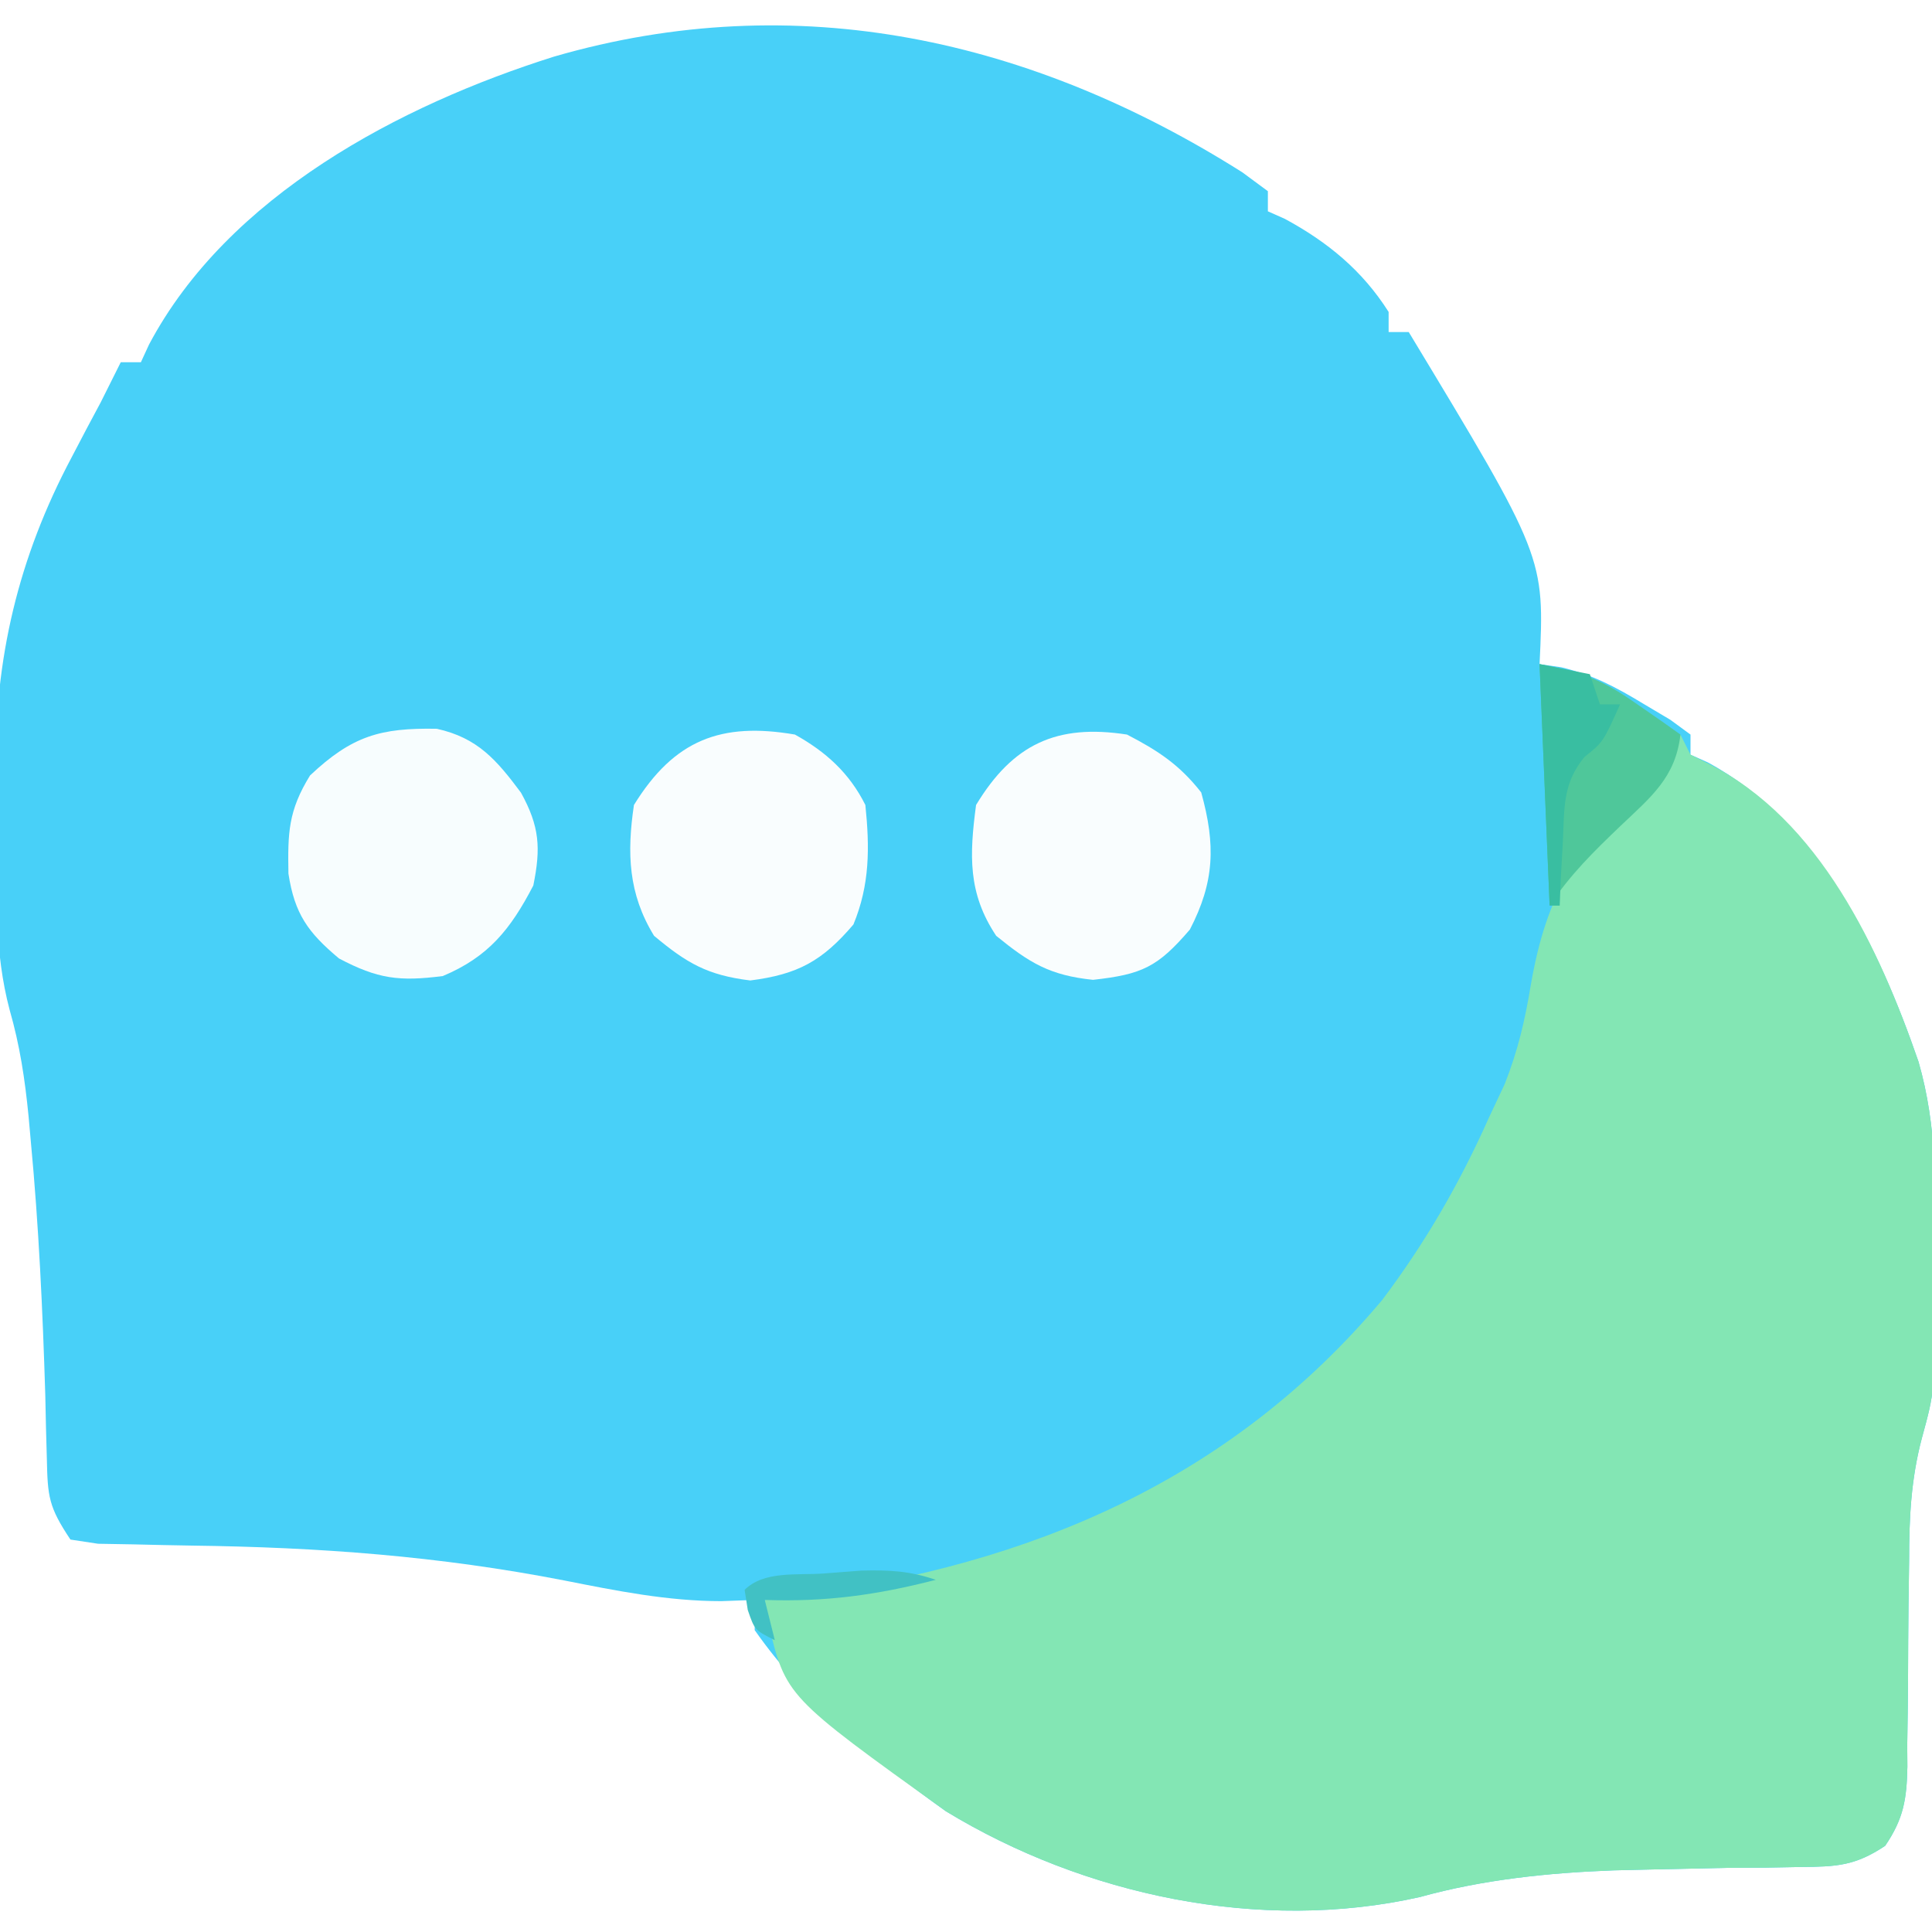
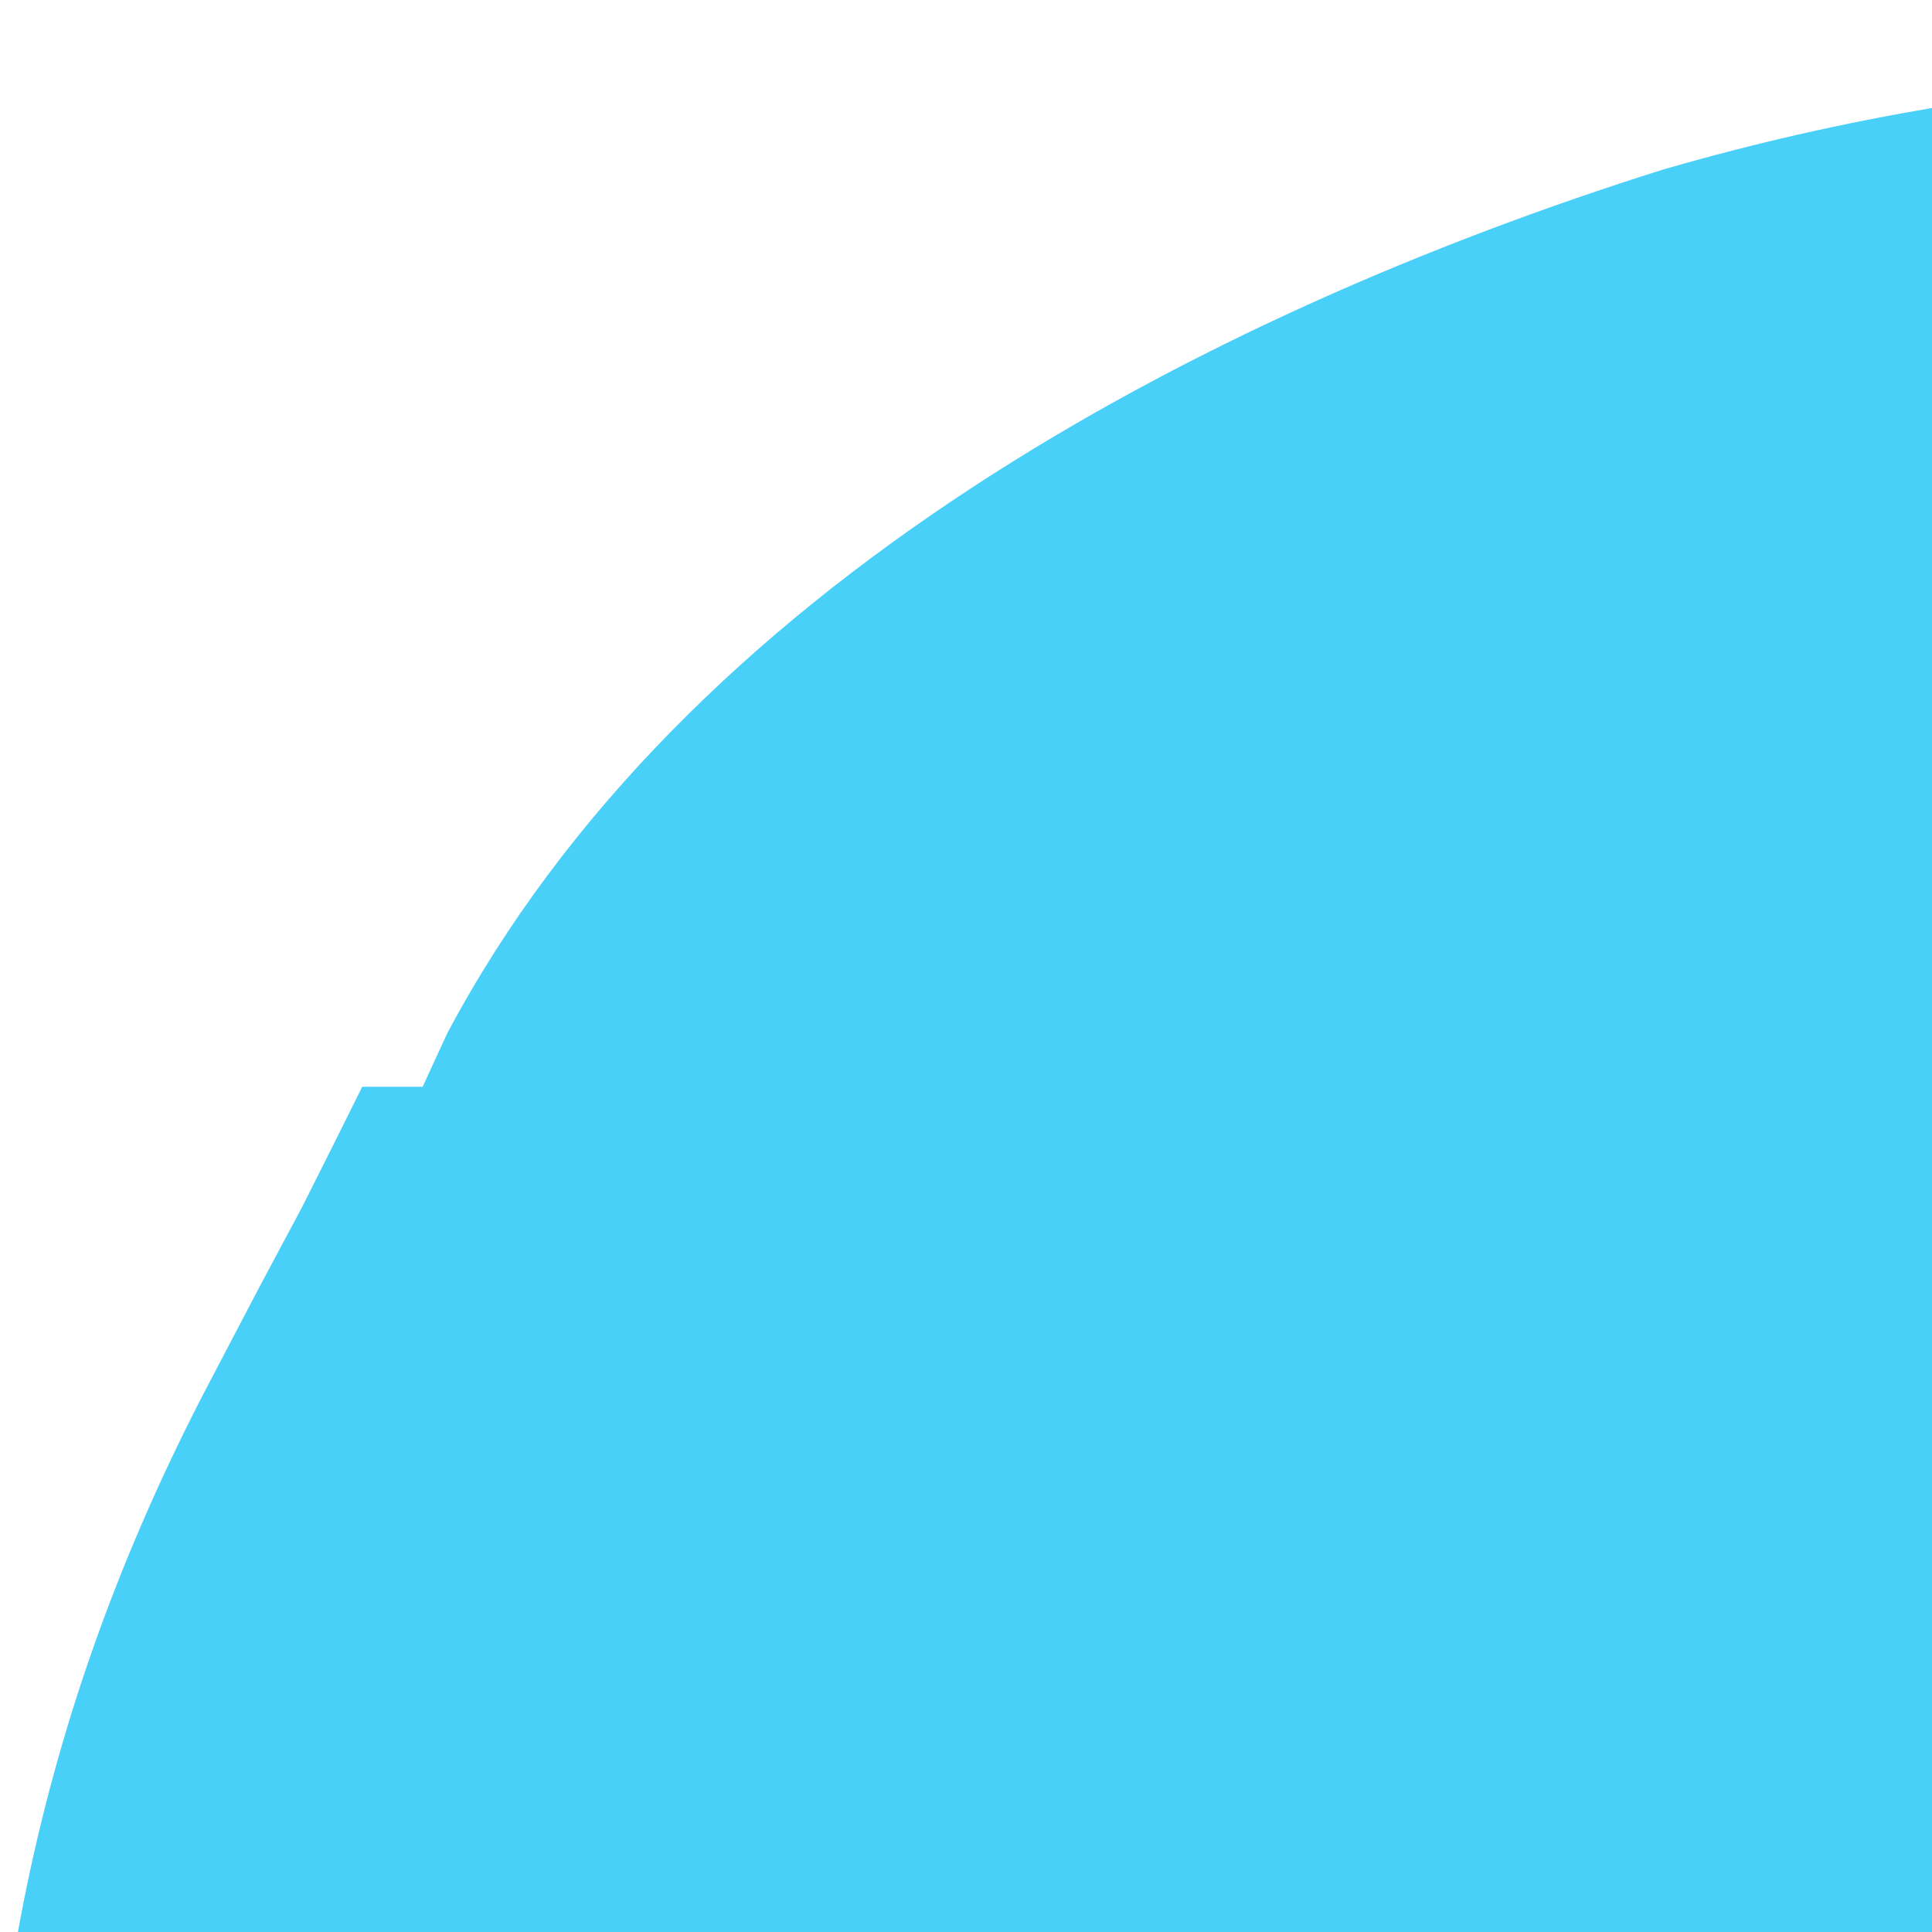
- <svg xmlns="http://www.w3.org/2000/svg" version="1.1" width="192" height="192">
+ <svg xmlns="http://www.w3.org/2000/svg" version="1.1" width="64" height="64">
  <path d="M0 0 C0.838 0.619 1.676 1.238 2.539 1.875 C2.539 2.535 2.539 3.195 2.539 3.875 C3.096 4.122 3.653 4.37 4.227 4.625 C8.486 6.928 11.937 9.766 14.539 13.875 C14.539 14.535 14.539 15.195 14.539 15.875 C15.199 15.875 15.859 15.875 16.539 15.875 C30.046 38.23 30.046 38.23 29.539 48.875 C30.254 48.979 30.97 49.084 31.707 49.191 C34.851 49.95 37.091 51.14 39.852 52.812 C40.735 53.337 41.618 53.862 42.527 54.402 C43.191 54.888 43.855 55.374 44.539 55.875 C44.539 56.535 44.539 57.195 44.539 57.875 C45.096 58.123 45.653 58.37 46.227 58.625 C57.306 64.614 63.228 76.901 67.195 88.375 C69.072 94.87 68.941 101.288 68.852 108 C68.855 109.223 68.858 110.447 68.861 111.707 C68.805 121.134 68.805 121.134 67.537 125.78 C66.454 129.838 66.26 133.768 66.266 137.953 C66.245 139.458 66.225 140.964 66.203 142.469 C66.18 144.808 66.164 147.147 66.158 149.486 C66.149 151.767 66.115 154.047 66.078 156.328 C66.083 157.026 66.088 157.724 66.093 158.443 C66.028 161.68 65.717 163.613 63.882 166.313 C60.911 168.294 59.074 168.387 55.516 168.414 C54.335 168.436 53.155 168.458 51.939 168.48 C50.694 168.487 49.448 168.493 48.164 168.5 C45.625 168.549 43.086 168.604 40.547 168.664 C39.333 168.693 38.119 168.721 36.868 168.751 C30.419 168.991 23.906 169.664 17.67 171.394 C1.745 174.992 -15.761 171.204 -29.461 162.875 C-36.509 157.865 -43.465 152.004 -48.461 144.875 C-48.461 143.885 -48.461 142.895 -48.461 141.875 C-49.555 141.915 -50.65 141.955 -51.777 141.996 C-57.113 141.995 -62.18 140.97 -67.398 139.938 C-79.851 137.515 -91.711 136.64 -104.414 136.474 C-106.356 136.446 -108.297 136.399 -110.238 136.352 C-111.385 136.332 -112.533 136.312 -113.715 136.292 C-114.621 136.154 -115.527 136.017 -116.461 135.875 C-118.626 132.628 -118.726 131.617 -118.805 127.852 C-118.833 126.84 -118.861 125.829 -118.89 124.787 C-118.914 123.702 -118.937 122.618 -118.961 121.5 C-119.22 113.078 -119.607 104.703 -120.398 96.312 C-120.473 95.476 -120.548 94.64 -120.625 93.778 C-120.989 90.097 -121.481 86.806 -122.504 83.234 C-124.026 77.517 -123.833 71.62 -123.832 65.741 C-123.836 63.709 -123.872 61.678 -123.91 59.646 C-124.008 48.32 -121.652 38.318 -116.336 28.312 C-115.838 27.362 -115.341 26.412 -114.828 25.434 C-114.151 24.167 -114.151 24.167 -113.461 22.875 C-112.79 21.544 -112.121 20.211 -111.461 18.875 C-110.801 18.875 -110.141 18.875 -109.461 18.875 C-109.192 18.291 -108.922 17.707 -108.645 17.105 C-100.791 2.306 -83.698 -6.677 -68.398 -11.5 C-44.225 -18.511 -20.881 -13.196 0 0 Z " fill="#48D0F8" transform="translate(123.4609,17.125)" />
  <path d="M0 0 C0.495 0.99 0.495 0.99 1 2 C1.577 2.289 2.155 2.578 2.75 2.875 C13.853 8.427 19.786 21.304 23.656 32.5 C25.533 38.995 25.401 45.413 25.312 52.125 C25.316 53.348 25.319 54.572 25.322 55.832 C25.266 65.259 25.266 65.259 23.998 69.905 C22.915 73.963 22.721 77.893 22.727 82.078 C22.706 83.583 22.685 85.089 22.664 86.594 C22.641 88.933 22.625 91.272 22.619 93.611 C22.61 95.892 22.576 98.172 22.539 100.453 C22.544 101.151 22.549 101.849 22.554 102.568 C22.489 105.805 22.178 107.738 20.343 110.438 C17.372 112.419 15.535 112.512 11.977 112.539 C10.796 112.561 9.616 112.583 8.4 112.605 C7.155 112.612 5.909 112.618 4.625 112.625 C2.086 112.674 -0.453 112.729 -2.992 112.789 C-4.813 112.832 -4.813 112.832 -6.671 112.876 C-13.12 113.116 -19.633 113.789 -25.869 115.519 C-41.786 119.115 -59.311 115.337 -73 107 C-88.899 95.59 -88.899 95.59 -90.648 88.297 C-90.822 87.16 -90.822 87.16 -91 86 C-89.814 85.853 -88.628 85.706 -87.406 85.555 C-64.584 82.491 -44.744 74.153 -29.645 56.199 C-25.337 50.486 -21.906 44.53 -19 38 C-18.491 36.917 -17.982 35.834 -17.457 34.719 C-16.134 31.341 -15.459 28.434 -14.872 24.897 C-13.292 15.786 -10.356 11.085 -3.363 5.102 C-0.773 3.15 -0.773 3.15 0 0 Z " fill="#83E6B4" transform="translate(167,73)" />
  <path d="M0 0 C4.059 0.901 5.933 3.093 8.363 6.352 C10.208 9.705 10.347 11.84 9.586 15.574 C7.333 19.914 5.132 22.671 0.586 24.574 C-3.732 25.124 -5.857 24.868 -9.727 22.824 C-12.822 20.233 -14.136 18.385 -14.75 14.391 C-14.82 10.35 -14.773 8.156 -12.602 4.637 C-8.427 0.701 -5.587 -0.106 0 0 Z " fill="#F7FDFE" transform="translate(43.41406,72.42578)" />
  <path d="M0 0 C3.072 1.711 5.405 3.81 7 7 C7.433 11.237 7.449 14.914 5.812 18.875 C2.721 22.499 0.308 23.833 -4.438 24.438 C-8.683 23.916 -10.738 22.731 -14 20 C-16.565 15.825 -16.708 11.776 -16 7 C-11.997 0.512 -7.32 -1.259 0 0 Z " fill="#F9FDFE" transform="translate(79,73)" />
  <path d="M0 0 C3.104 1.609 5.217 3.003 7.375 5.75 C8.824 10.966 8.701 14.649 6.25 19.375 C3.047 23.111 1.496 23.834 -3.375 24.375 C-7.671 23.931 -9.678 22.704 -13 20 C-15.826 15.761 -15.66 11.979 -15 7 C-11.342 0.945 -6.975 -1.081 0 0 Z " fill="#F9FDFE" transform="translate(112,73)" />
  <path d="M0 0 C4.532 0.906 6.218 1.541 9.812 4.062 C10.603 4.61 11.393 5.158 12.207 5.723 C12.799 6.144 13.39 6.566 14 7 C13.515 11.264 11.078 13.194 8.062 16.062 C5.351 18.657 3.084 20.873 1 24 C0.67 16.08 0.34 8.16 0 0 Z " fill="#4FC79A" transform="translate(153,66)" />
  <path d="M0 0 C2.475 0.495 2.475 0.495 5 1 C5.33 1.99 5.66 2.98 6 4 C6.66 4 7.32 4 8 4 C6.322 7.744 6.322 7.744 4.469 9.219 C2.271 11.884 2.481 14.29 2.312 17.688 C2.214 19.457 2.214 19.457 2.113 21.262 C2.057 22.617 2.057 22.617 2 24 C1.67 24 1.34 24 1 24 C0.67 16.08 0.34 8.16 0 0 Z " fill="#39BEA1" transform="translate(153,66)" />
  <path d="M0 0 C-5.808 1.506 -10.998 2.218 -17 2 C-16.67 3.32 -16.34 4.64 -16 6 C-18 5 -18 5 -18.688 3 C-18.791 2.34 -18.894 1.68 -19 1 C-17.083 -0.917 -13.752 -0.44 -11.188 -0.625 C-9.322 -0.768 -9.322 -0.768 -7.418 -0.914 C-4.604 -0.985 -2.631 -0.888 0 0 Z " fill="#41C1C4" transform="translate(93,157)" />
</svg>
